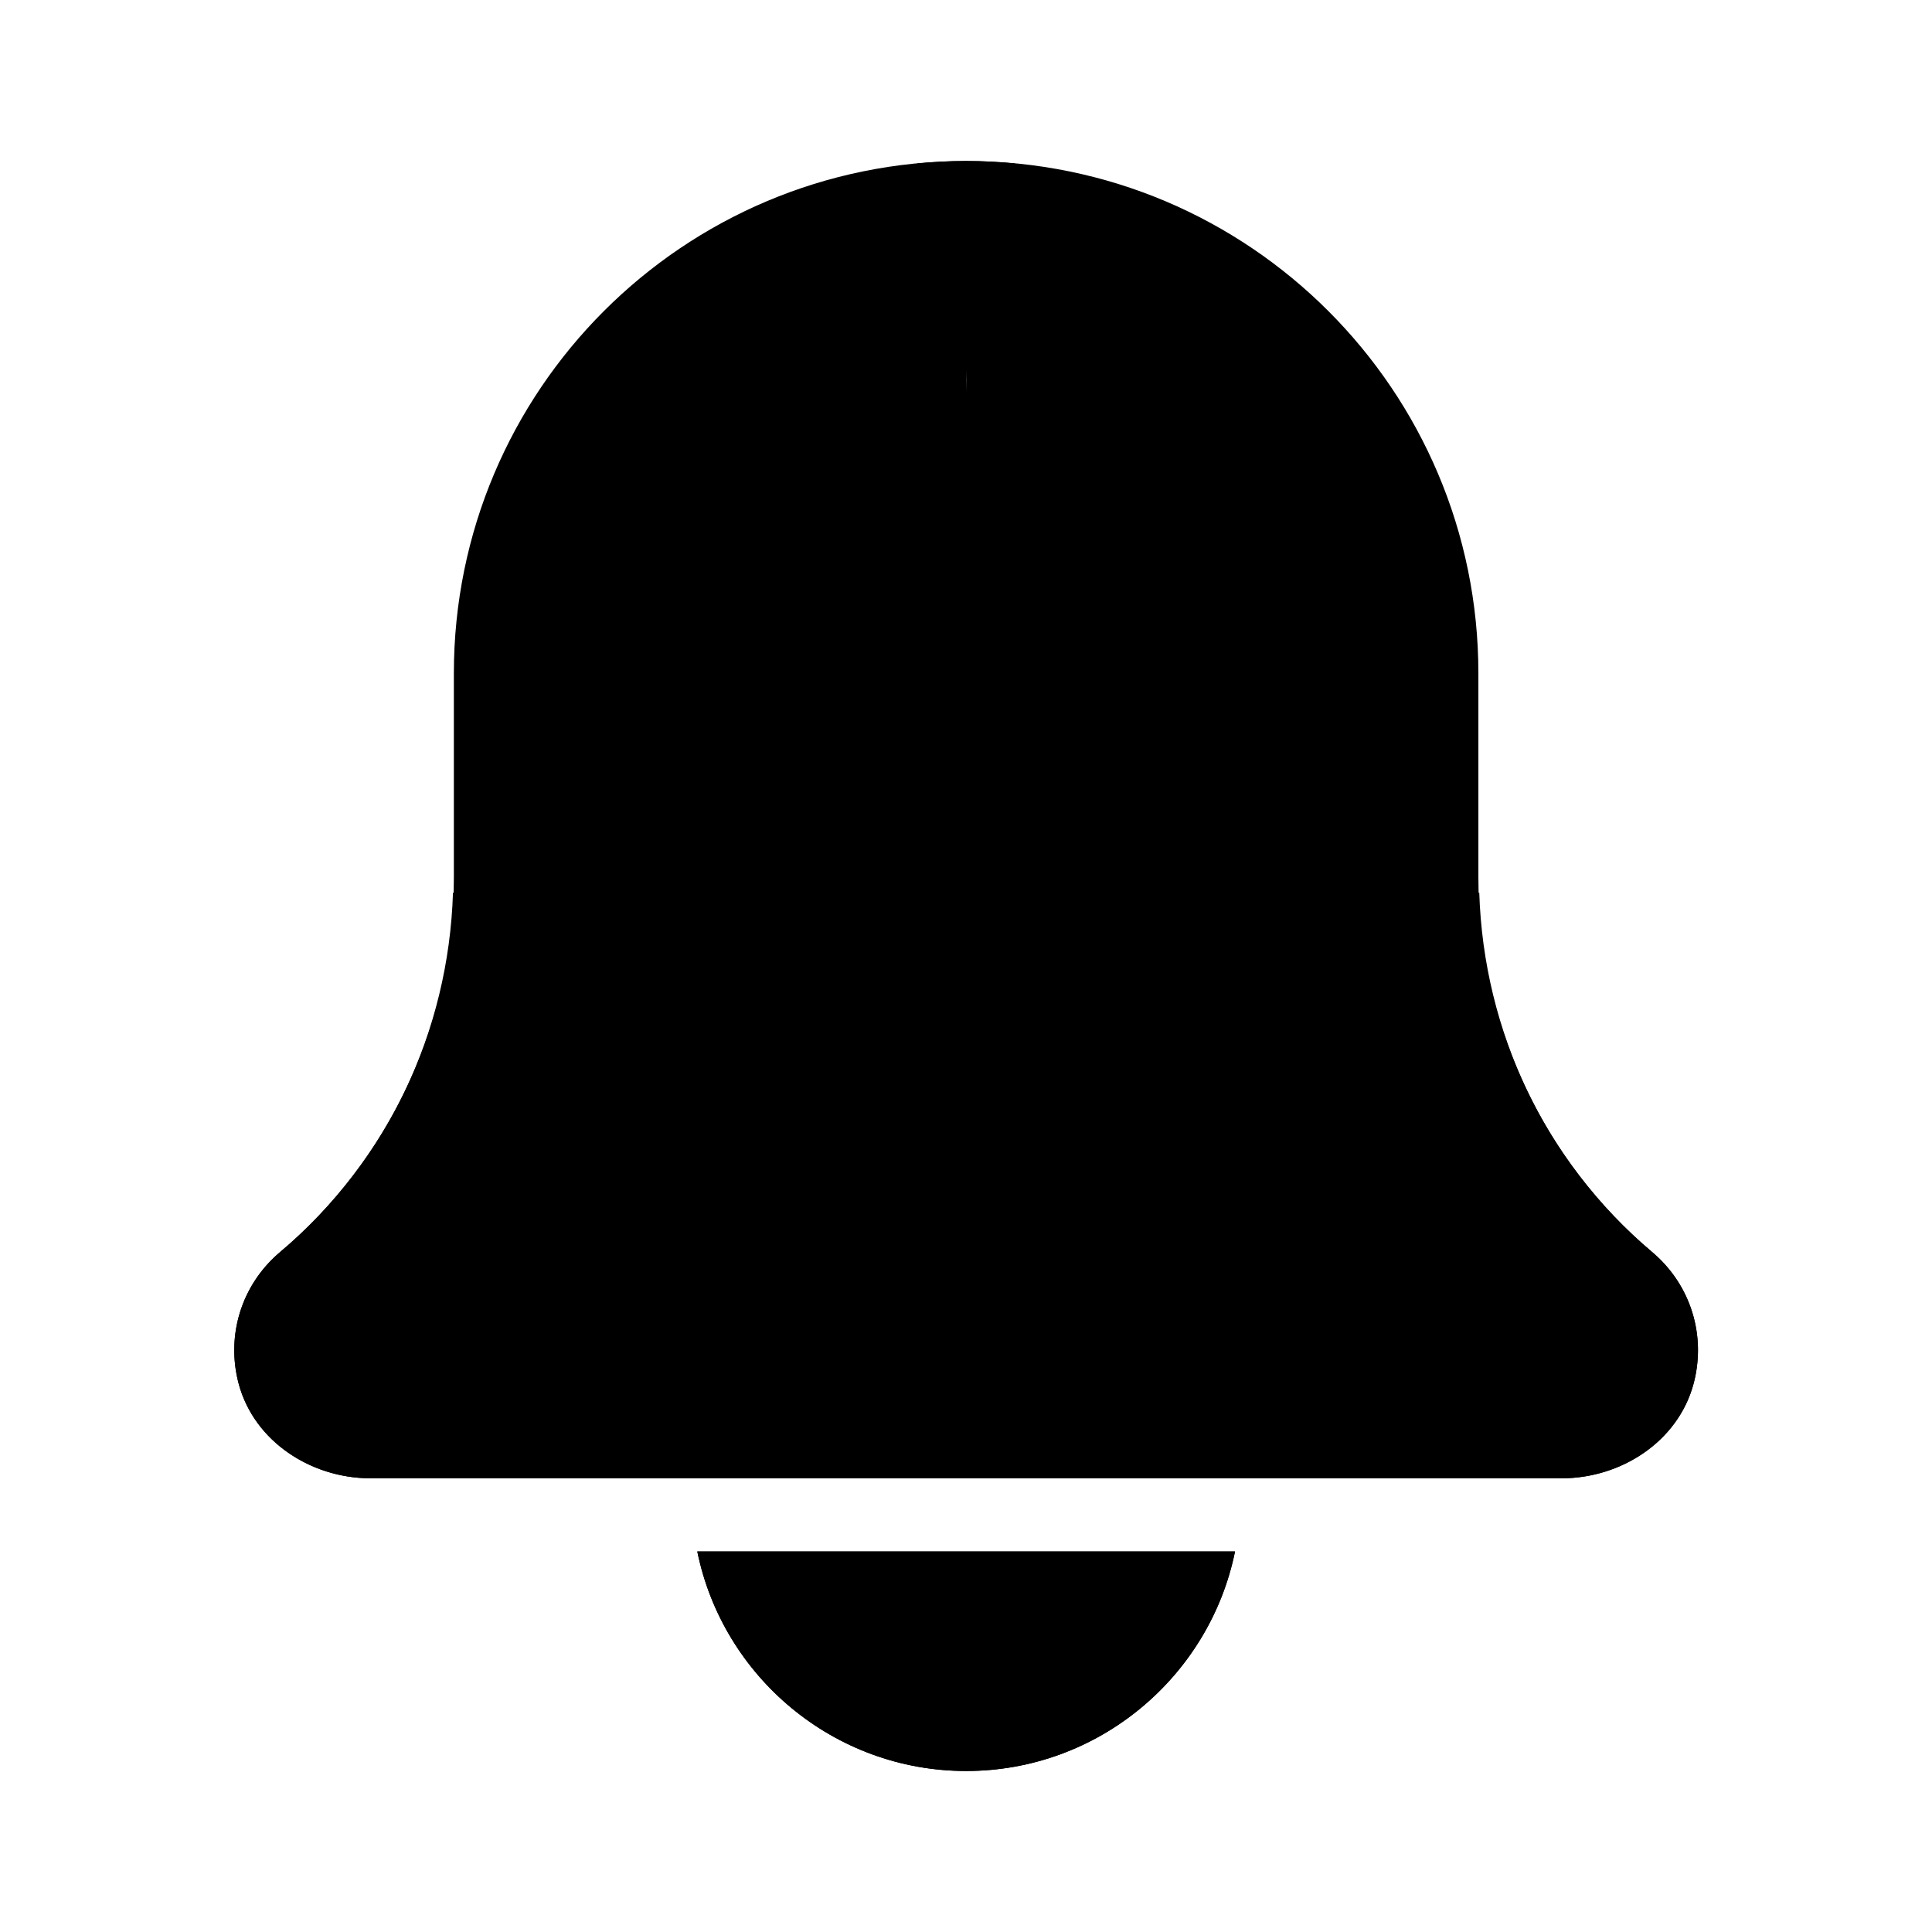
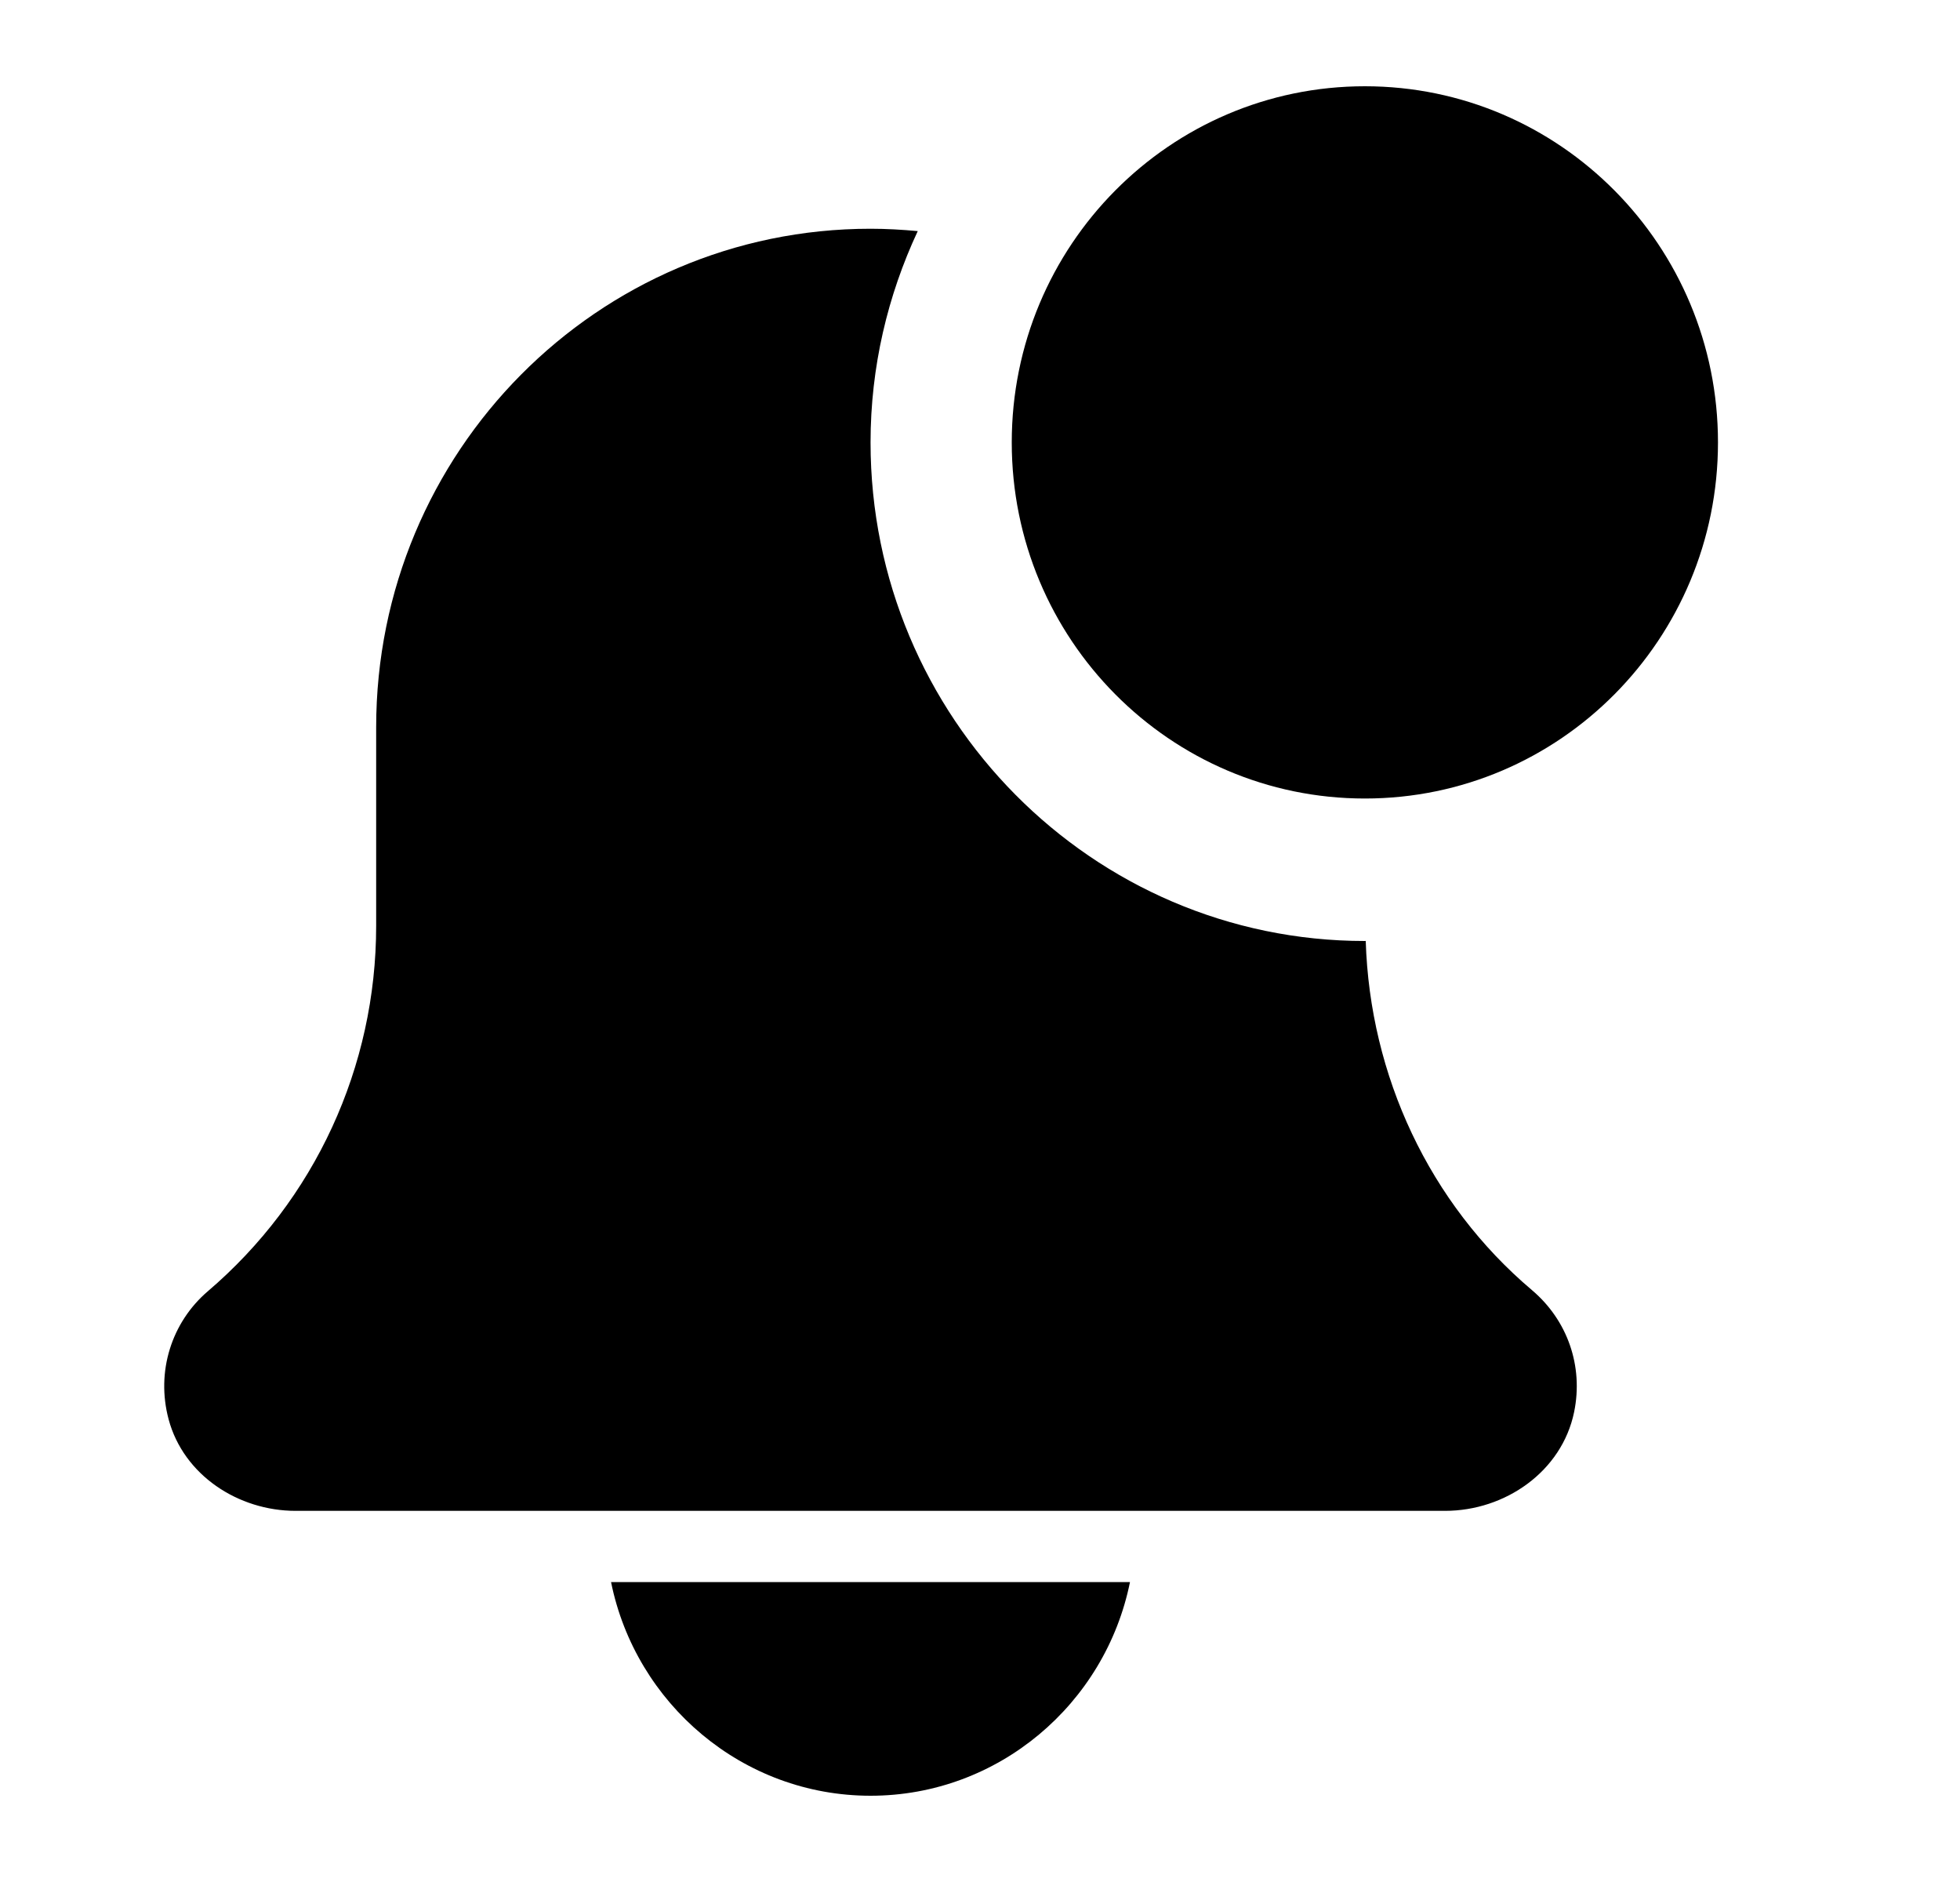
- <svg xmlns="http://www.w3.org/2000/svg" width="24" height="24" viewBox="0 0 24 24" fill="none">
-   <rect width="24" height="24" fill="none" />
-   <path d="M12.002 22C13.648 22 15.026 20.826 15.342 19.273H8.662C8.978 20.826 10.356 22 12.002 22Z" fill="black" />
-   <path d="M18.376 11.09C18.373 11.09 18.369 11.091 18.365 11.091C14.857 11.091 12.002 8.236 12.002 4.727C12.002 3.763 12.224 2.851 12.61 2.031C12.41 2.012 12.207 2 12.002 2C8.487 2 5.638 4.849 5.638 8.364V10.898C5.638 12.697 4.85 14.395 3.467 15.565C3.006 15.958 2.802 16.585 2.967 17.197C3.16 17.909 3.864 18.364 4.602 18.364H19.397C20.172 18.364 20.902 17.862 21.059 17.103C21.181 16.515 20.972 15.929 20.516 15.546C19.195 14.438 18.43 12.81 18.376 11.09Z" fill="black" />
-   <path d="M12.002 22C10.356 22 8.978 20.826 8.662 19.273H15.342C15.026 20.826 13.648 22 12.002 22Z" fill="black" />
-   <path d="M5.627 11.09C5.63 11.09 5.634 11.091 5.638 11.091C9.146 11.091 12.002 8.236 12.002 4.727C12.002 3.763 11.78 2.851 11.393 2.031C11.593 2.012 11.796 2 12.002 2C15.516 2 18.365 4.849 18.365 8.364V10.898C18.365 12.697 19.153 14.395 20.536 15.565C20.997 15.958 21.201 16.585 21.036 17.197C20.843 17.909 20.14 18.364 19.401 18.364H4.606C3.831 18.364 3.101 17.862 2.944 17.103C2.822 16.515 3.031 15.929 3.487 15.546C4.809 14.438 5.573 12.81 5.627 11.09Z" fill="black" />
+ <svg xmlns="http://www.w3.org/2000/svg" width="25" height="24" viewBox="0 0 25 24" fill="none">
+   <rect width="25" height="24" fill="none" />
+   <path d="M11.104 22.9C12.735 22.9 14.1 21.727 14.413 20.175H7.794C8.108 21.727 9.472 22.9 11.104 22.9Z" fill="black" />
+   <path d="M17.42 11.999C17.416 11.999 17.413 12 17.409 12C13.933 12 11.104 9.148 11.104 5.642C11.104 4.678 11.323 3.767 11.706 2.947C11.508 2.929 11.307 2.917 11.104 2.917C7.621 2.917 4.798 5.763 4.798 9.275V11.807C4.798 13.605 4.017 15.302 2.647 16.47C2.19 16.863 1.987 17.49 2.151 18.101C2.342 18.812 3.039 19.267 3.771 19.267H18.431C19.199 19.267 19.922 18.765 20.078 18.007C20.199 17.42 19.992 16.834 19.54 16.452C18.231 15.345 17.473 13.718 17.42 11.999Z" fill="black" />
+   <path d="M21.913 5.642C21.913 8.15 19.897 10.183 17.409 10.183C14.922 10.183 12.905 8.15 12.905 5.642C12.905 3.133 14.922 1.1 17.409 1.1C19.897 1.1 21.913 3.133 21.913 5.642Z" fill="black" />
</svg>
